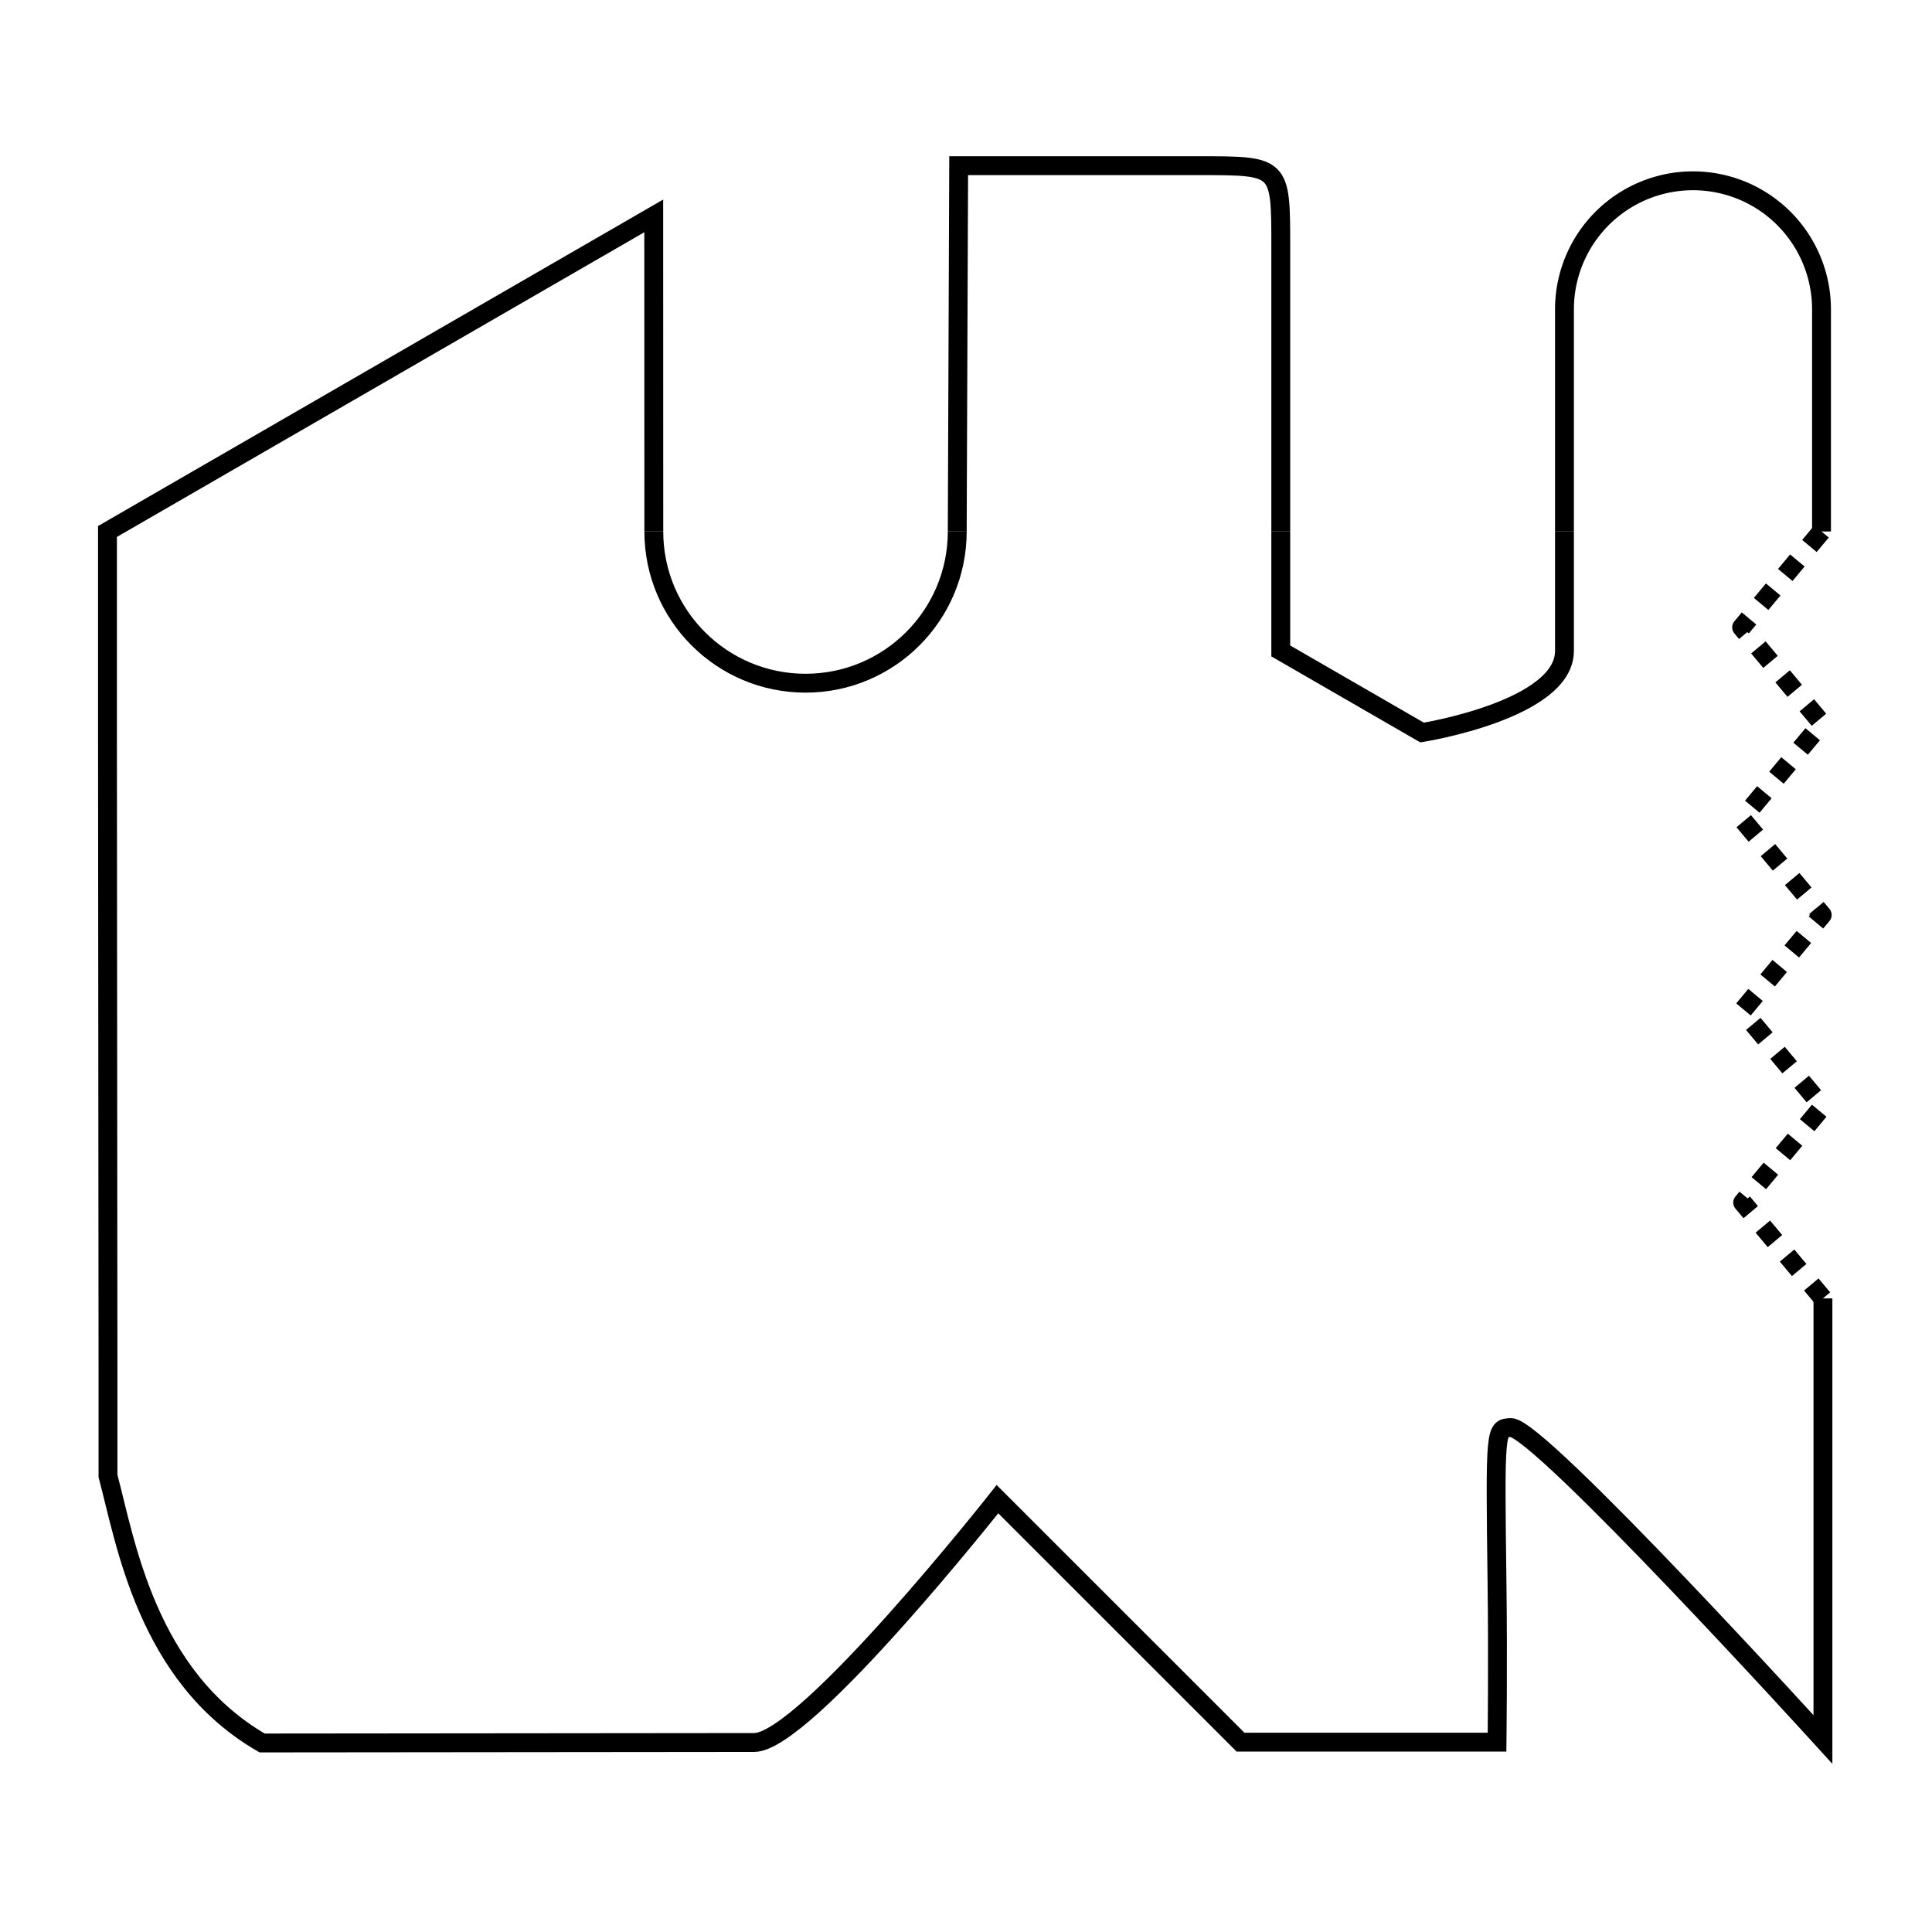
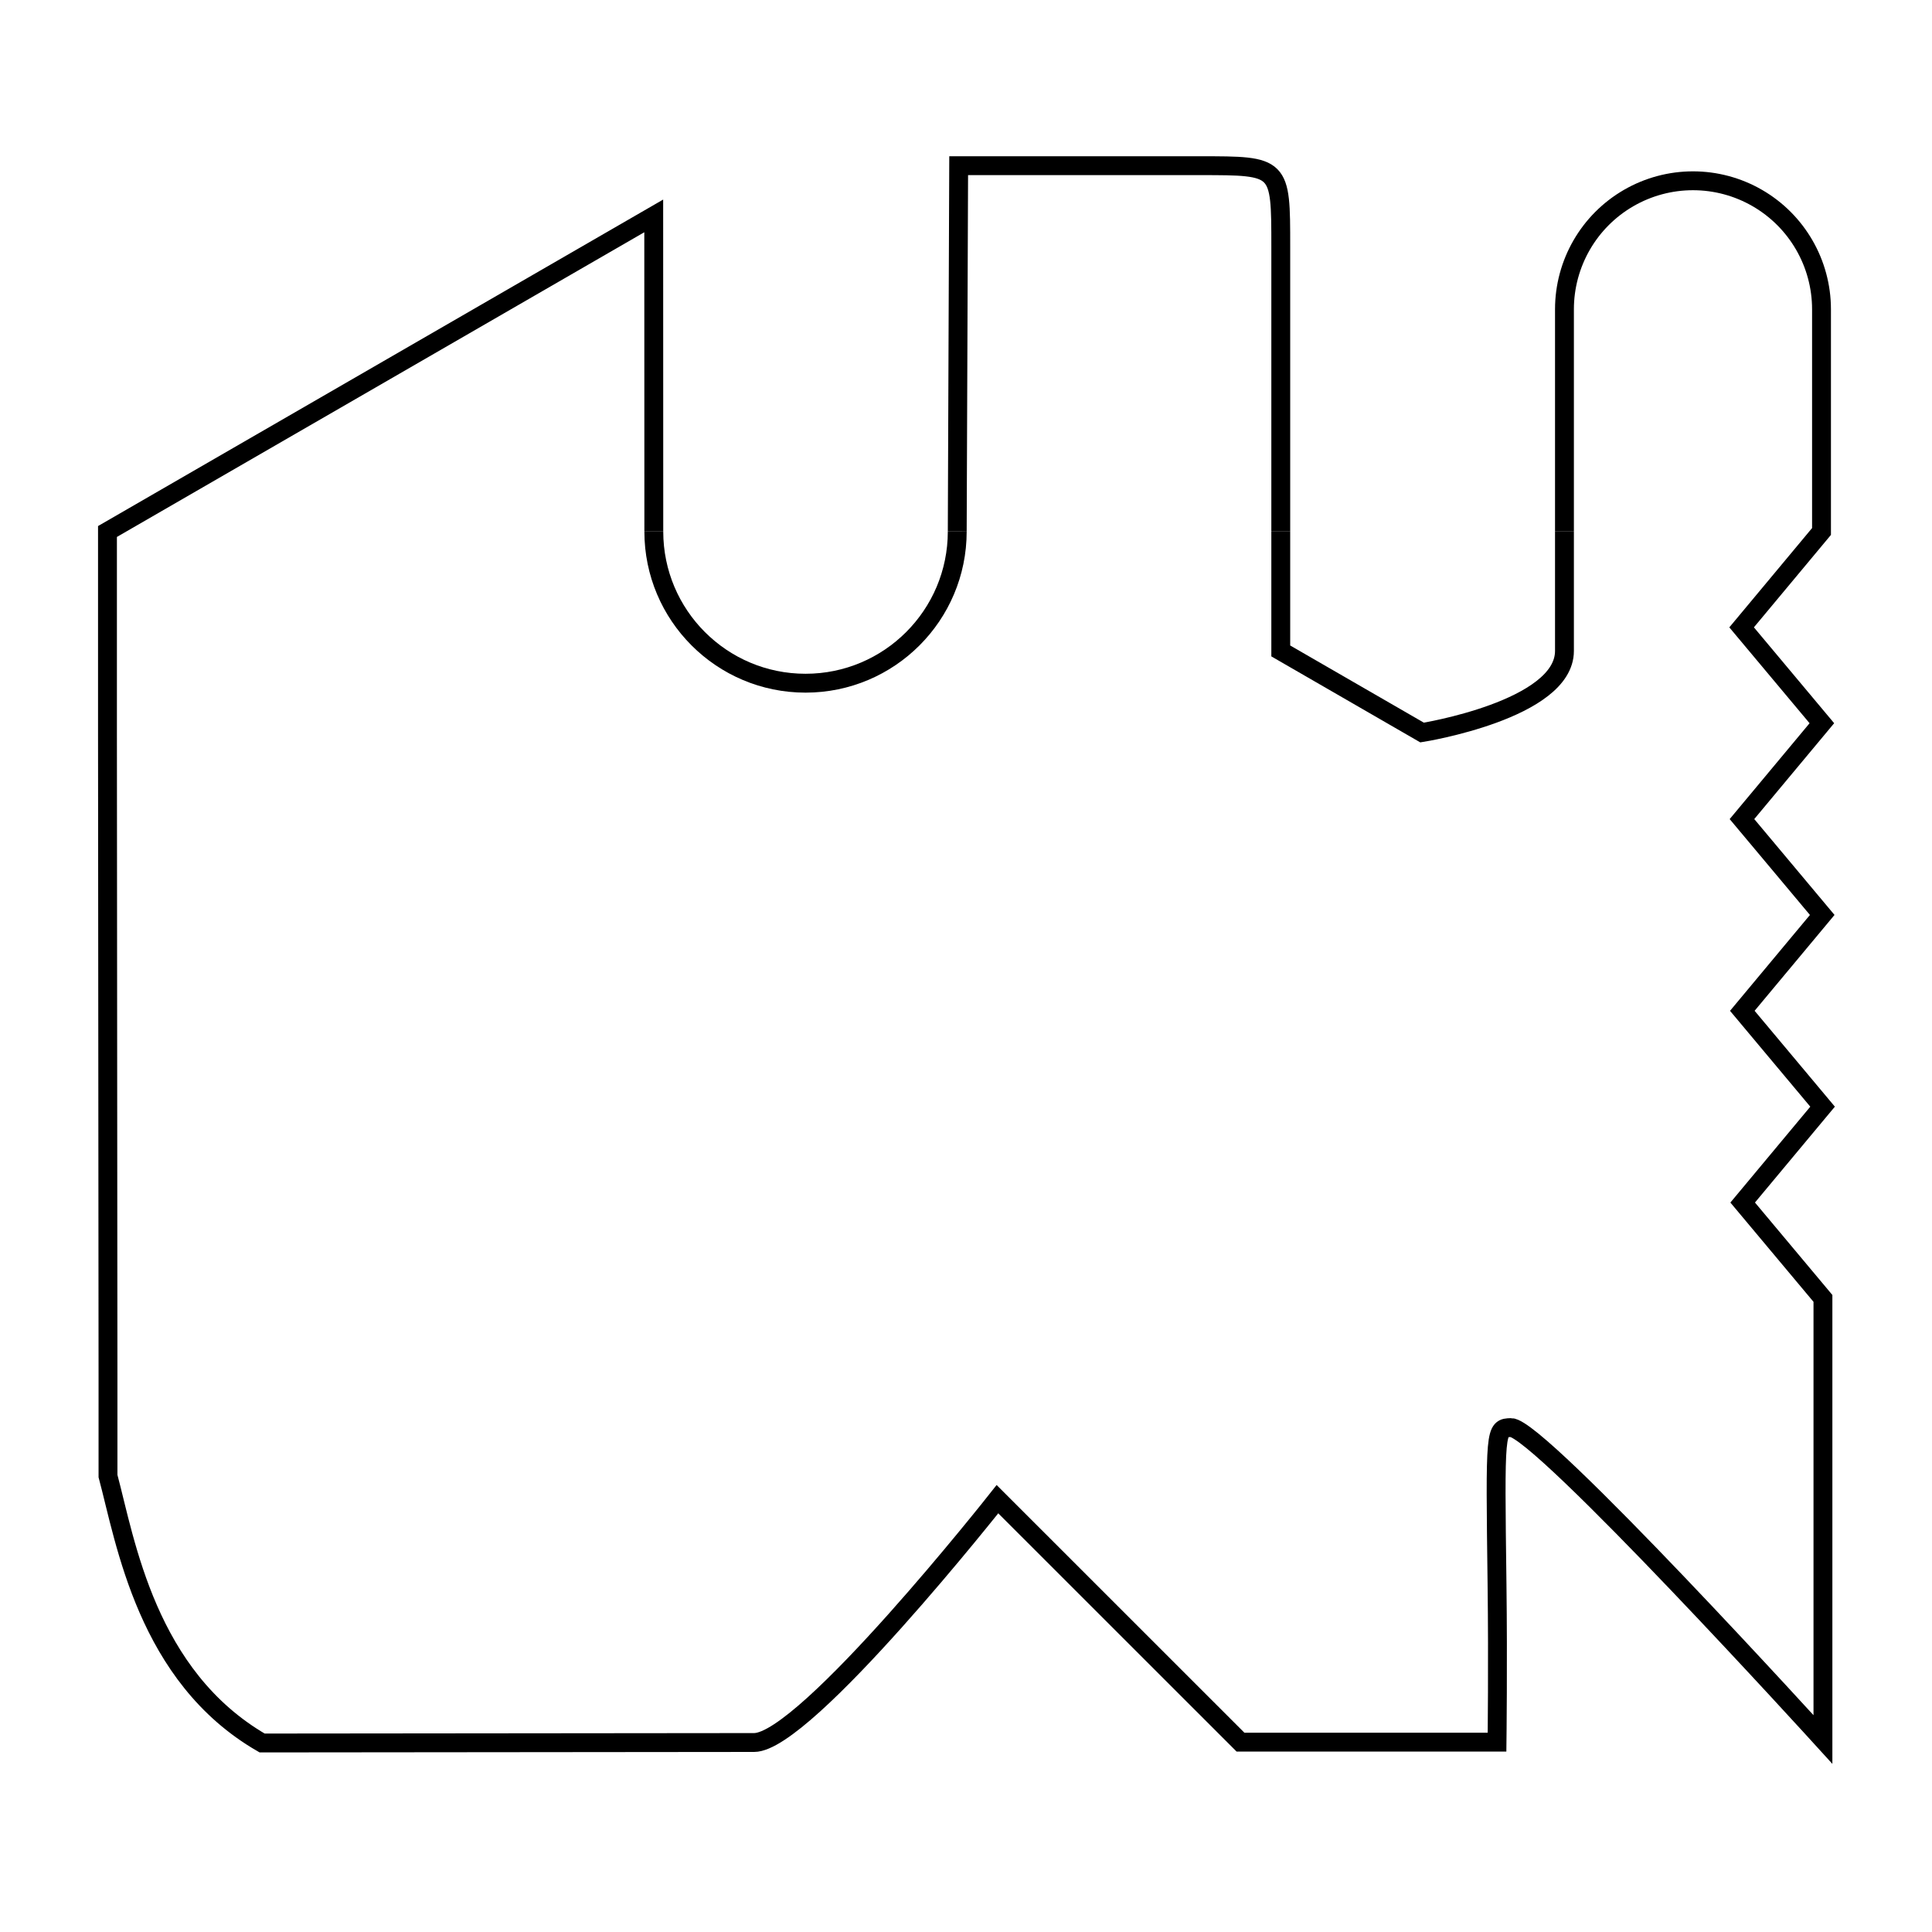
<svg xmlns="http://www.w3.org/2000/svg" width="541.867mm" height="541.867mm" viewBox="0 0 541.867 541.867" version="1.1" id="svg1">
  <defs id="defs1" />
  <g id="layer1" transform="translate(-229.0667,-436.0667)">
    <rect style="fill:#ffffff;fill-opacity:1;stroke:none;stroke-width:0.266;stroke-dasharray:none;stroke-dashoffset:0;stroke-opacity:1" id="rect11" width="541.867" height="541.867" x="229.067" y="436.067" />
-     <path style="fill:none;stroke:#000000;stroke-width:5.292;stroke-dasharray:none;stroke-opacity:1" d="m 412.442,585.133 -0.024,-88.513 -153.208,88.513 v 56.784 l 0.147,180.534 v 27.596 c 4.92,18.361 10.822,56.183 43.227,74.87 l 137.99,-0.134 c 14.42,0 68.249,-68.249 68.249,-68.249 l 68.173,68.152 h 71.943 c 0,0 0.277,-22.393 0,-44.154 -0.562,-44.074 -0.562,-43.943 3.933,-44.074 7.946,0 87.474,87.474 87.474,87.474 v 0 -123.707" id="path2" />
    <path id="path4" style="fill:none;stroke:#000000;stroke-width:5.292;stroke-dasharray:none;stroke-opacity:1" d="m 412.442,585.133 c 9e-5,23.5 19.051,42.551 42.551,42.551 23.5,-6e-5 42.551,-19.051 42.551,-42.551" />
    <path id="rect4" style="fill:none;stroke:#000000;stroke-width:5.292;stroke-dasharray:none" d="m 497.544,585.133 0.4,-102.594 h 67.686 c 22.653,0 22.653,0 22.653,22.653 v 79.941" />
    <path id="path5" style="fill:none;stroke:#000000;stroke-width:5.292;stroke-dasharray:none;stroke-opacity:1" d="M 588.283,585.133 V 618.635 l 39.639,22.885 c 0,0 39.928,-6.367 39.928,-22.885 v -33.502" />
-     <path id="path6" style="fill:none;stroke:#000000;stroke-width:5.292;stroke-dasharray:none;stroke-opacity:1" d="m 739.945,585.133 v -62.315 c 4e-5,-12.878 -6.87,-24.779 -18.023,-31.218 -5.48,-3.164 -11.696,-4.83 -18.024,-4.83 -6.328,6e-5 -12.544,1.666 -18.024,4.83 -11.153,6.439 -18.024,18.339 -18.024,31.218 v 62.315" />
-     <path style="fill:none;stroke:#000000;stroke-width:5.292;stroke-linecap:butt;stroke-linejoin:round;stroke-dasharray:5.292;stroke-dashoffset:0;stroke-opacity:1" d="m 739.945,585.133 -22.411,26.887 22.511,26.887 -22.411,26.887 22.511,26.887 -22.411,26.887 22.511,26.887 -22.411,26.887 22.511,26.887" id="path11" />
+     <path id="path6" style="fill:none;stroke:#000000;stroke-width:5.292;stroke-dasharray:none;stroke-opacity:1" d="m 667.85,585.133 v -62.315 c 4e-5,-12.879 6.871,-24.779 18.024,-31.218 5.48,-3.164 11.696,-4.83 18.024,-4.83 6.328,4e-5 12.544,1.666 18.024,4.83 11.153,6.439 18.023,18.34 18.023,31.218 v 62.315 l -22.411,26.887 22.511,26.887 -22.411,26.887 22.511,26.887 -22.411,26.887 22.511,26.887 -22.411,26.887 22.511,26.887 3.7e-4,123.707 v 0 c 0,0 -79.528,-87.474 -87.474,-87.474 -4.495,0.132 -4.495,0 -3.933,44.074 0.277,21.762 0,44.154 0,44.154 h -71.943 l -68.173,-68.152 c 0,0 -53.829,68.249 -68.249,68.249 l -137.99,0.134 c -32.405,-18.688 -38.307,-56.51 -43.227,-74.87 v -27.596 l -0.147,-180.534 v -56.784 l 153.208,-88.513 0.024,88.513" />
  </g>
</svg>
